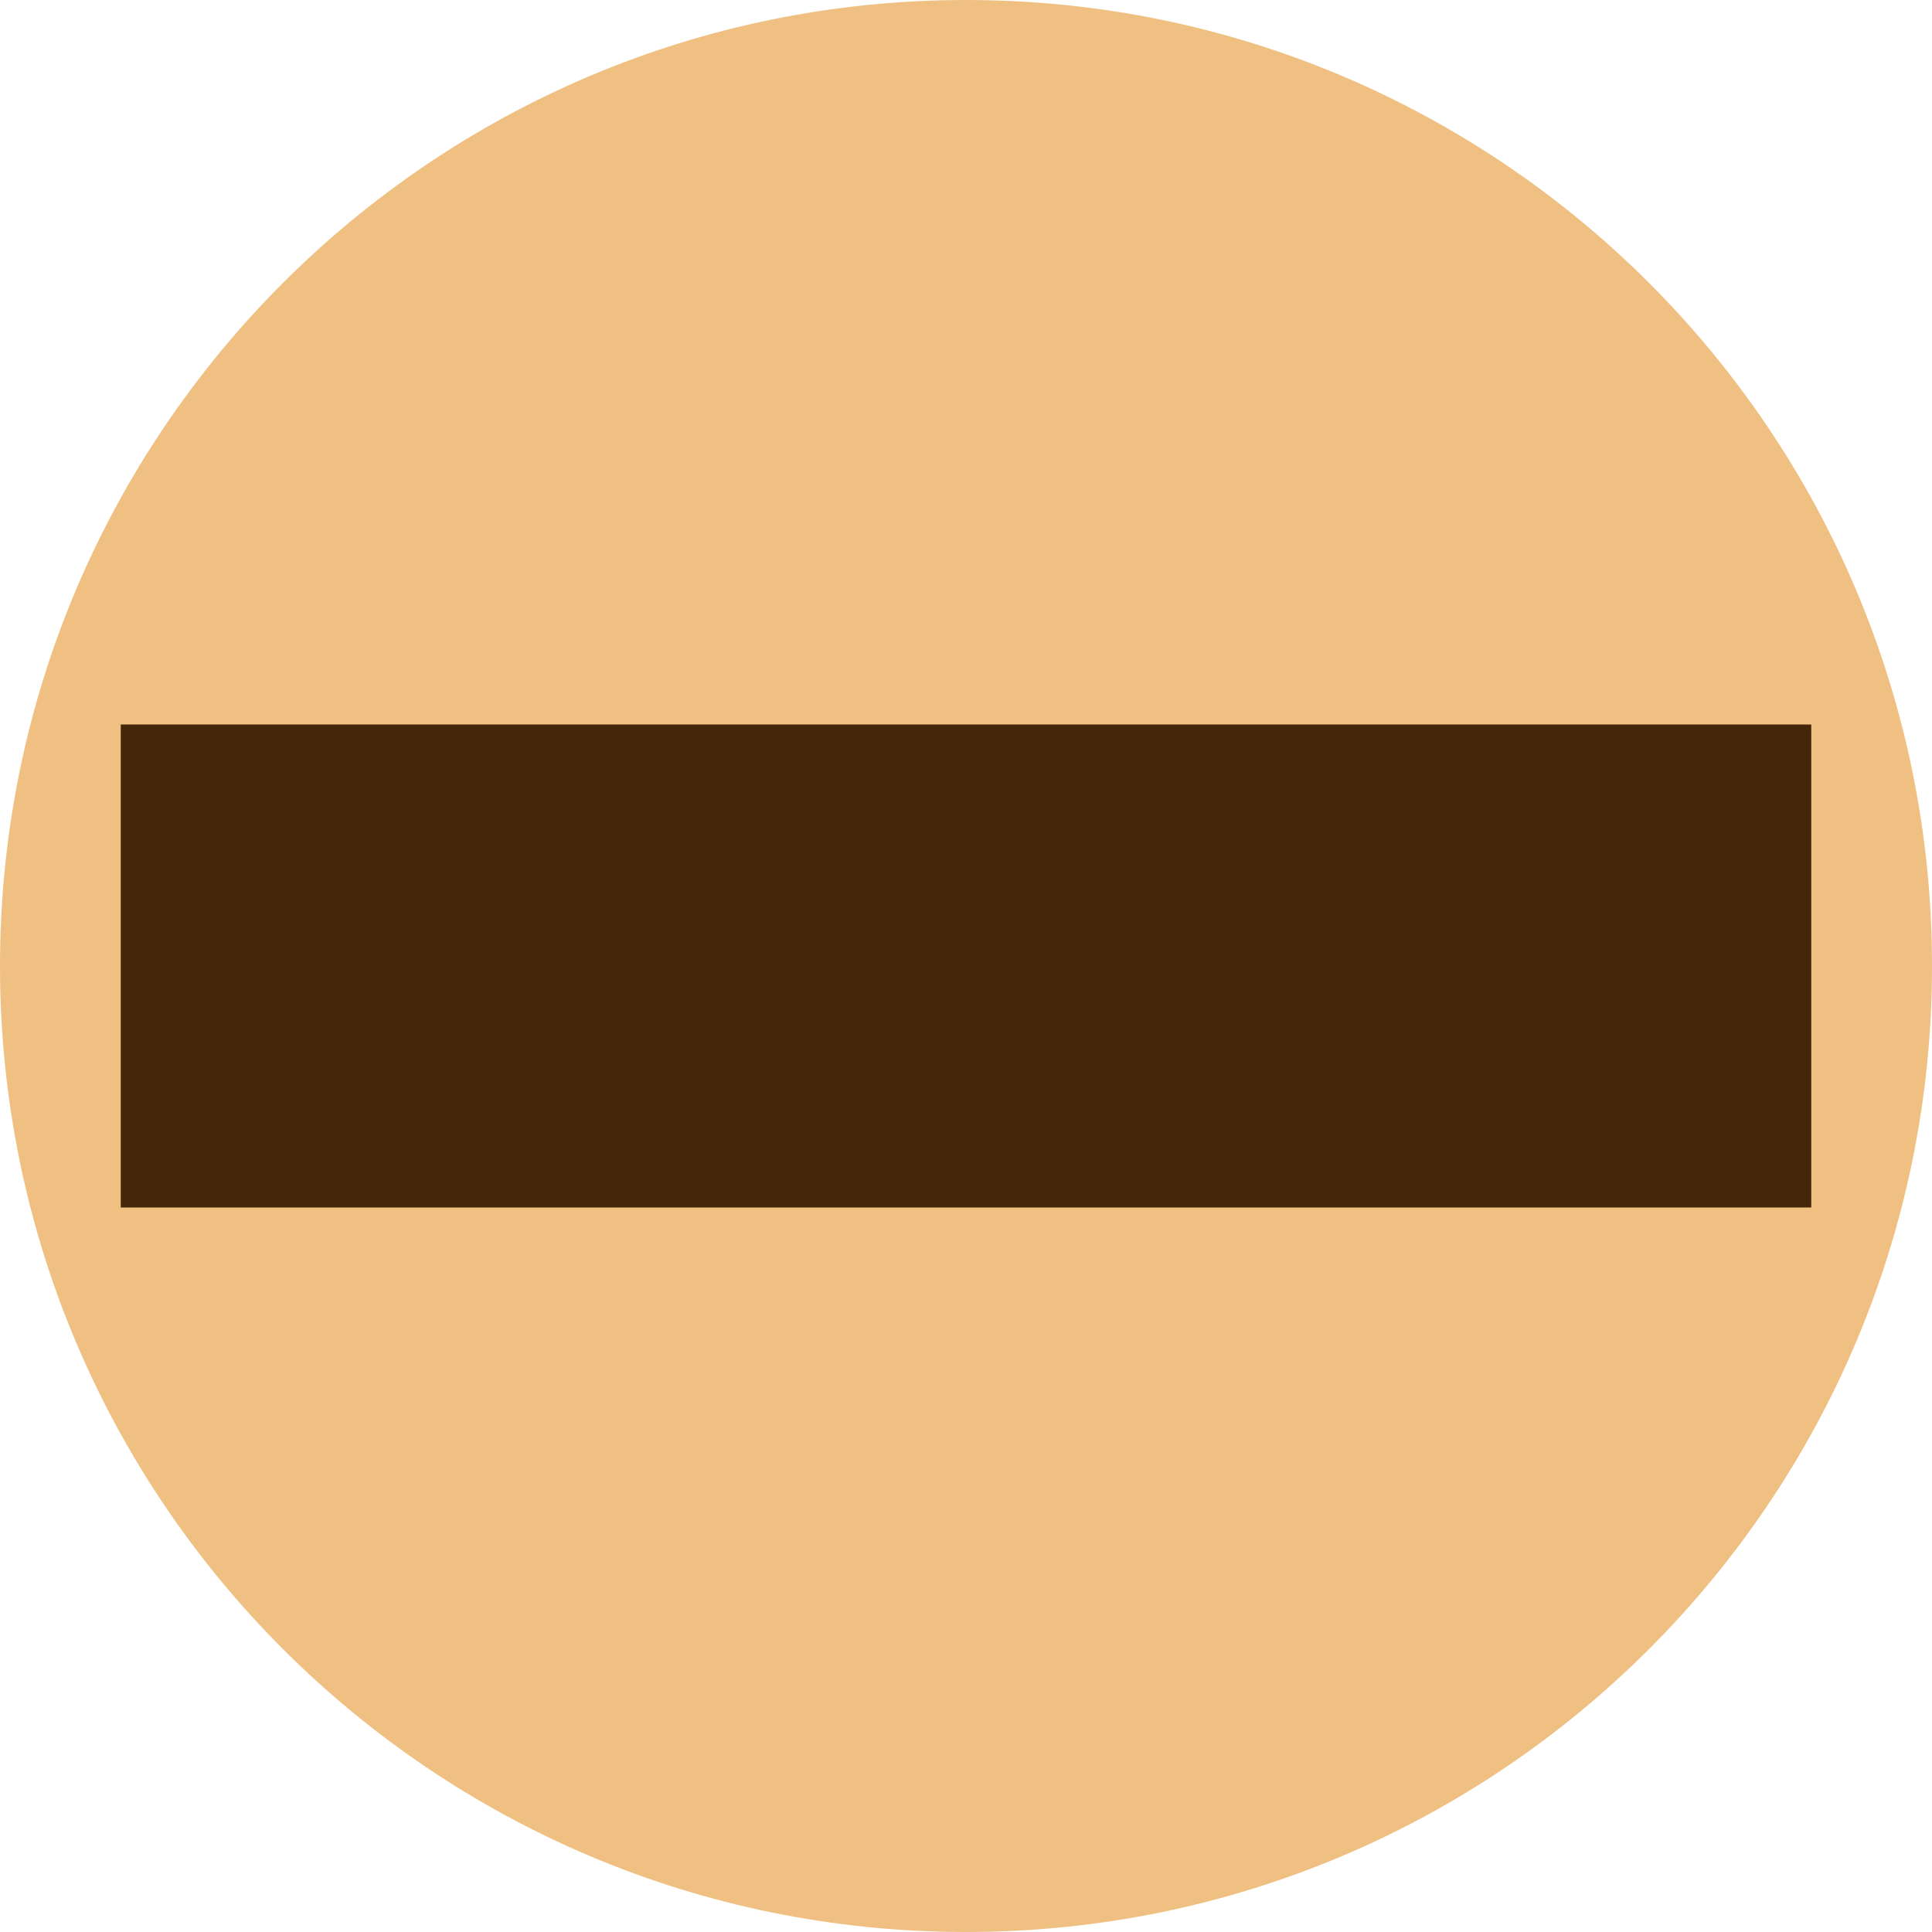
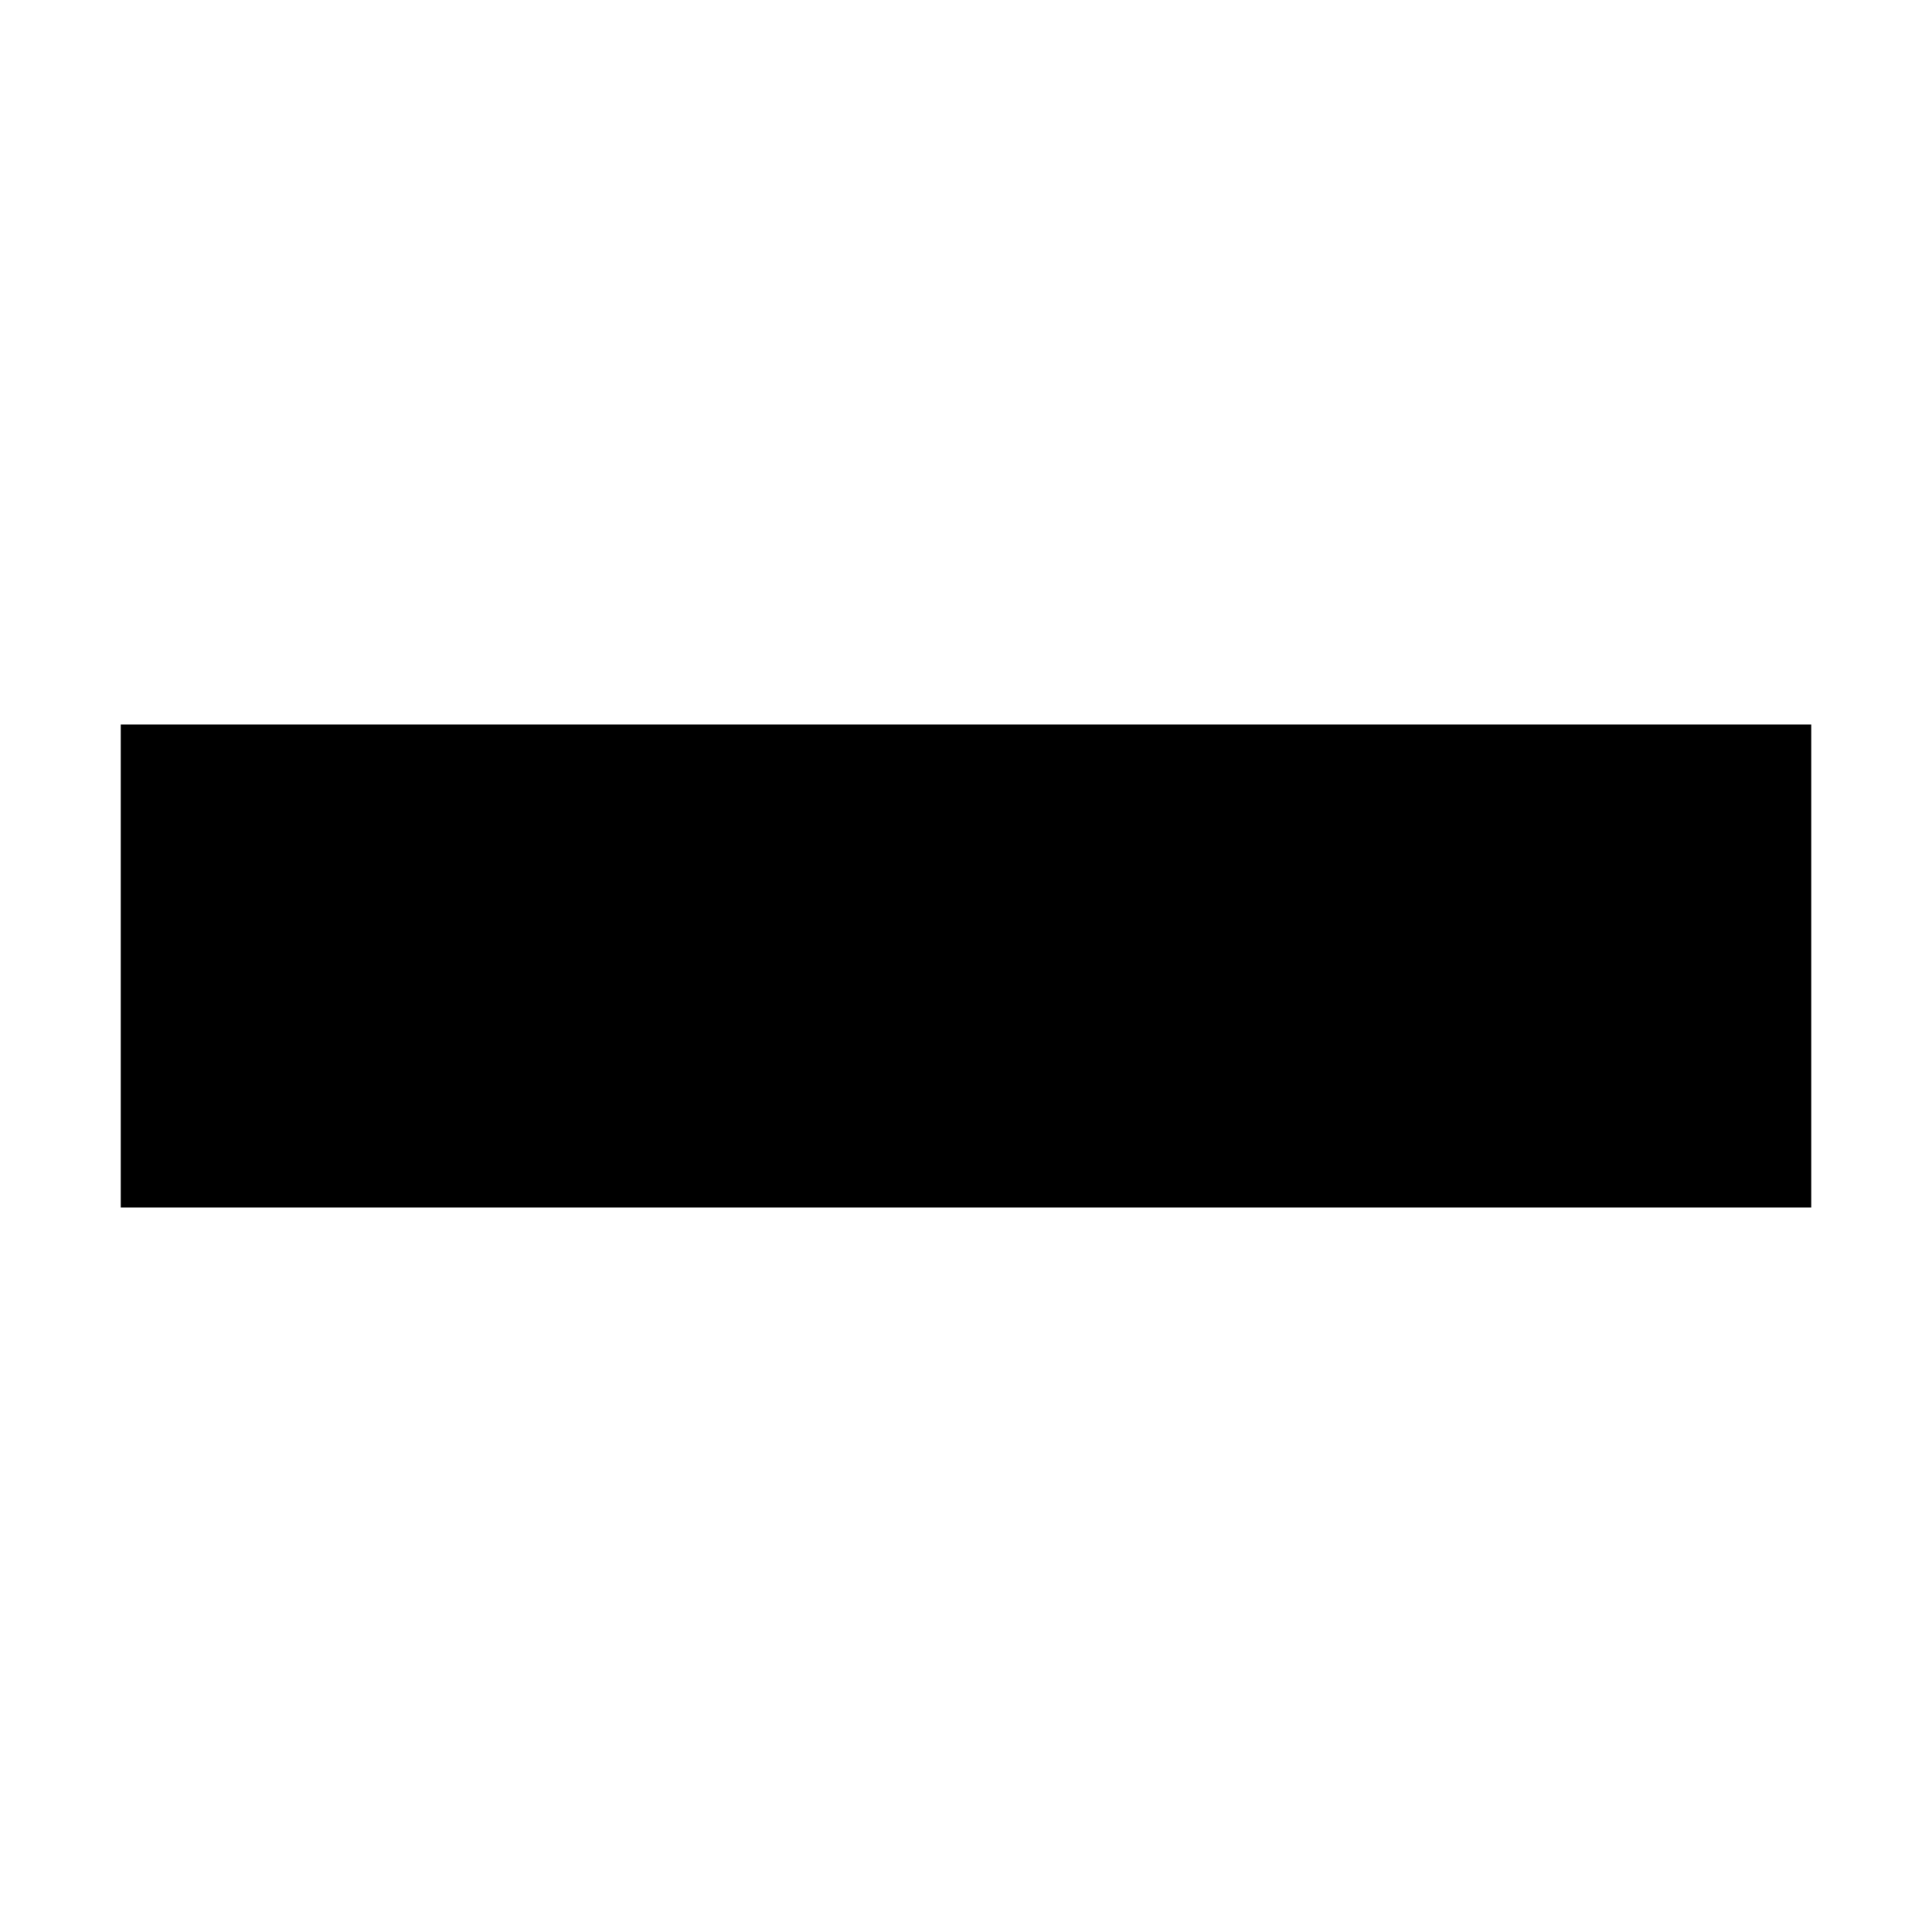
<svg xmlns="http://www.w3.org/2000/svg" width="100%" height="100%" viewBox="0 0 16 16" version="1.1" xml:space="preserve" style="fill-rule:evenodd;clip-rule:evenodd;stroke-linejoin:round;stroke-miterlimit:1.414;">
-   <circle cx="-8" cy="8" r="8" style="fill:#d0975c;" />
-   <circle cx="8" cy="8" r="8" style="fill:#efc082;" />
-   <rect x="1" y="6" width="14" height="4" style="fill:#442608;" />
-   <g id="recycle">
-     <circle cx="24" cy="8" r="8" style="fill:#d0975c;" />
-   </g>
+   <rect x="1" y="6" width="14" height="4" />
</svg>
